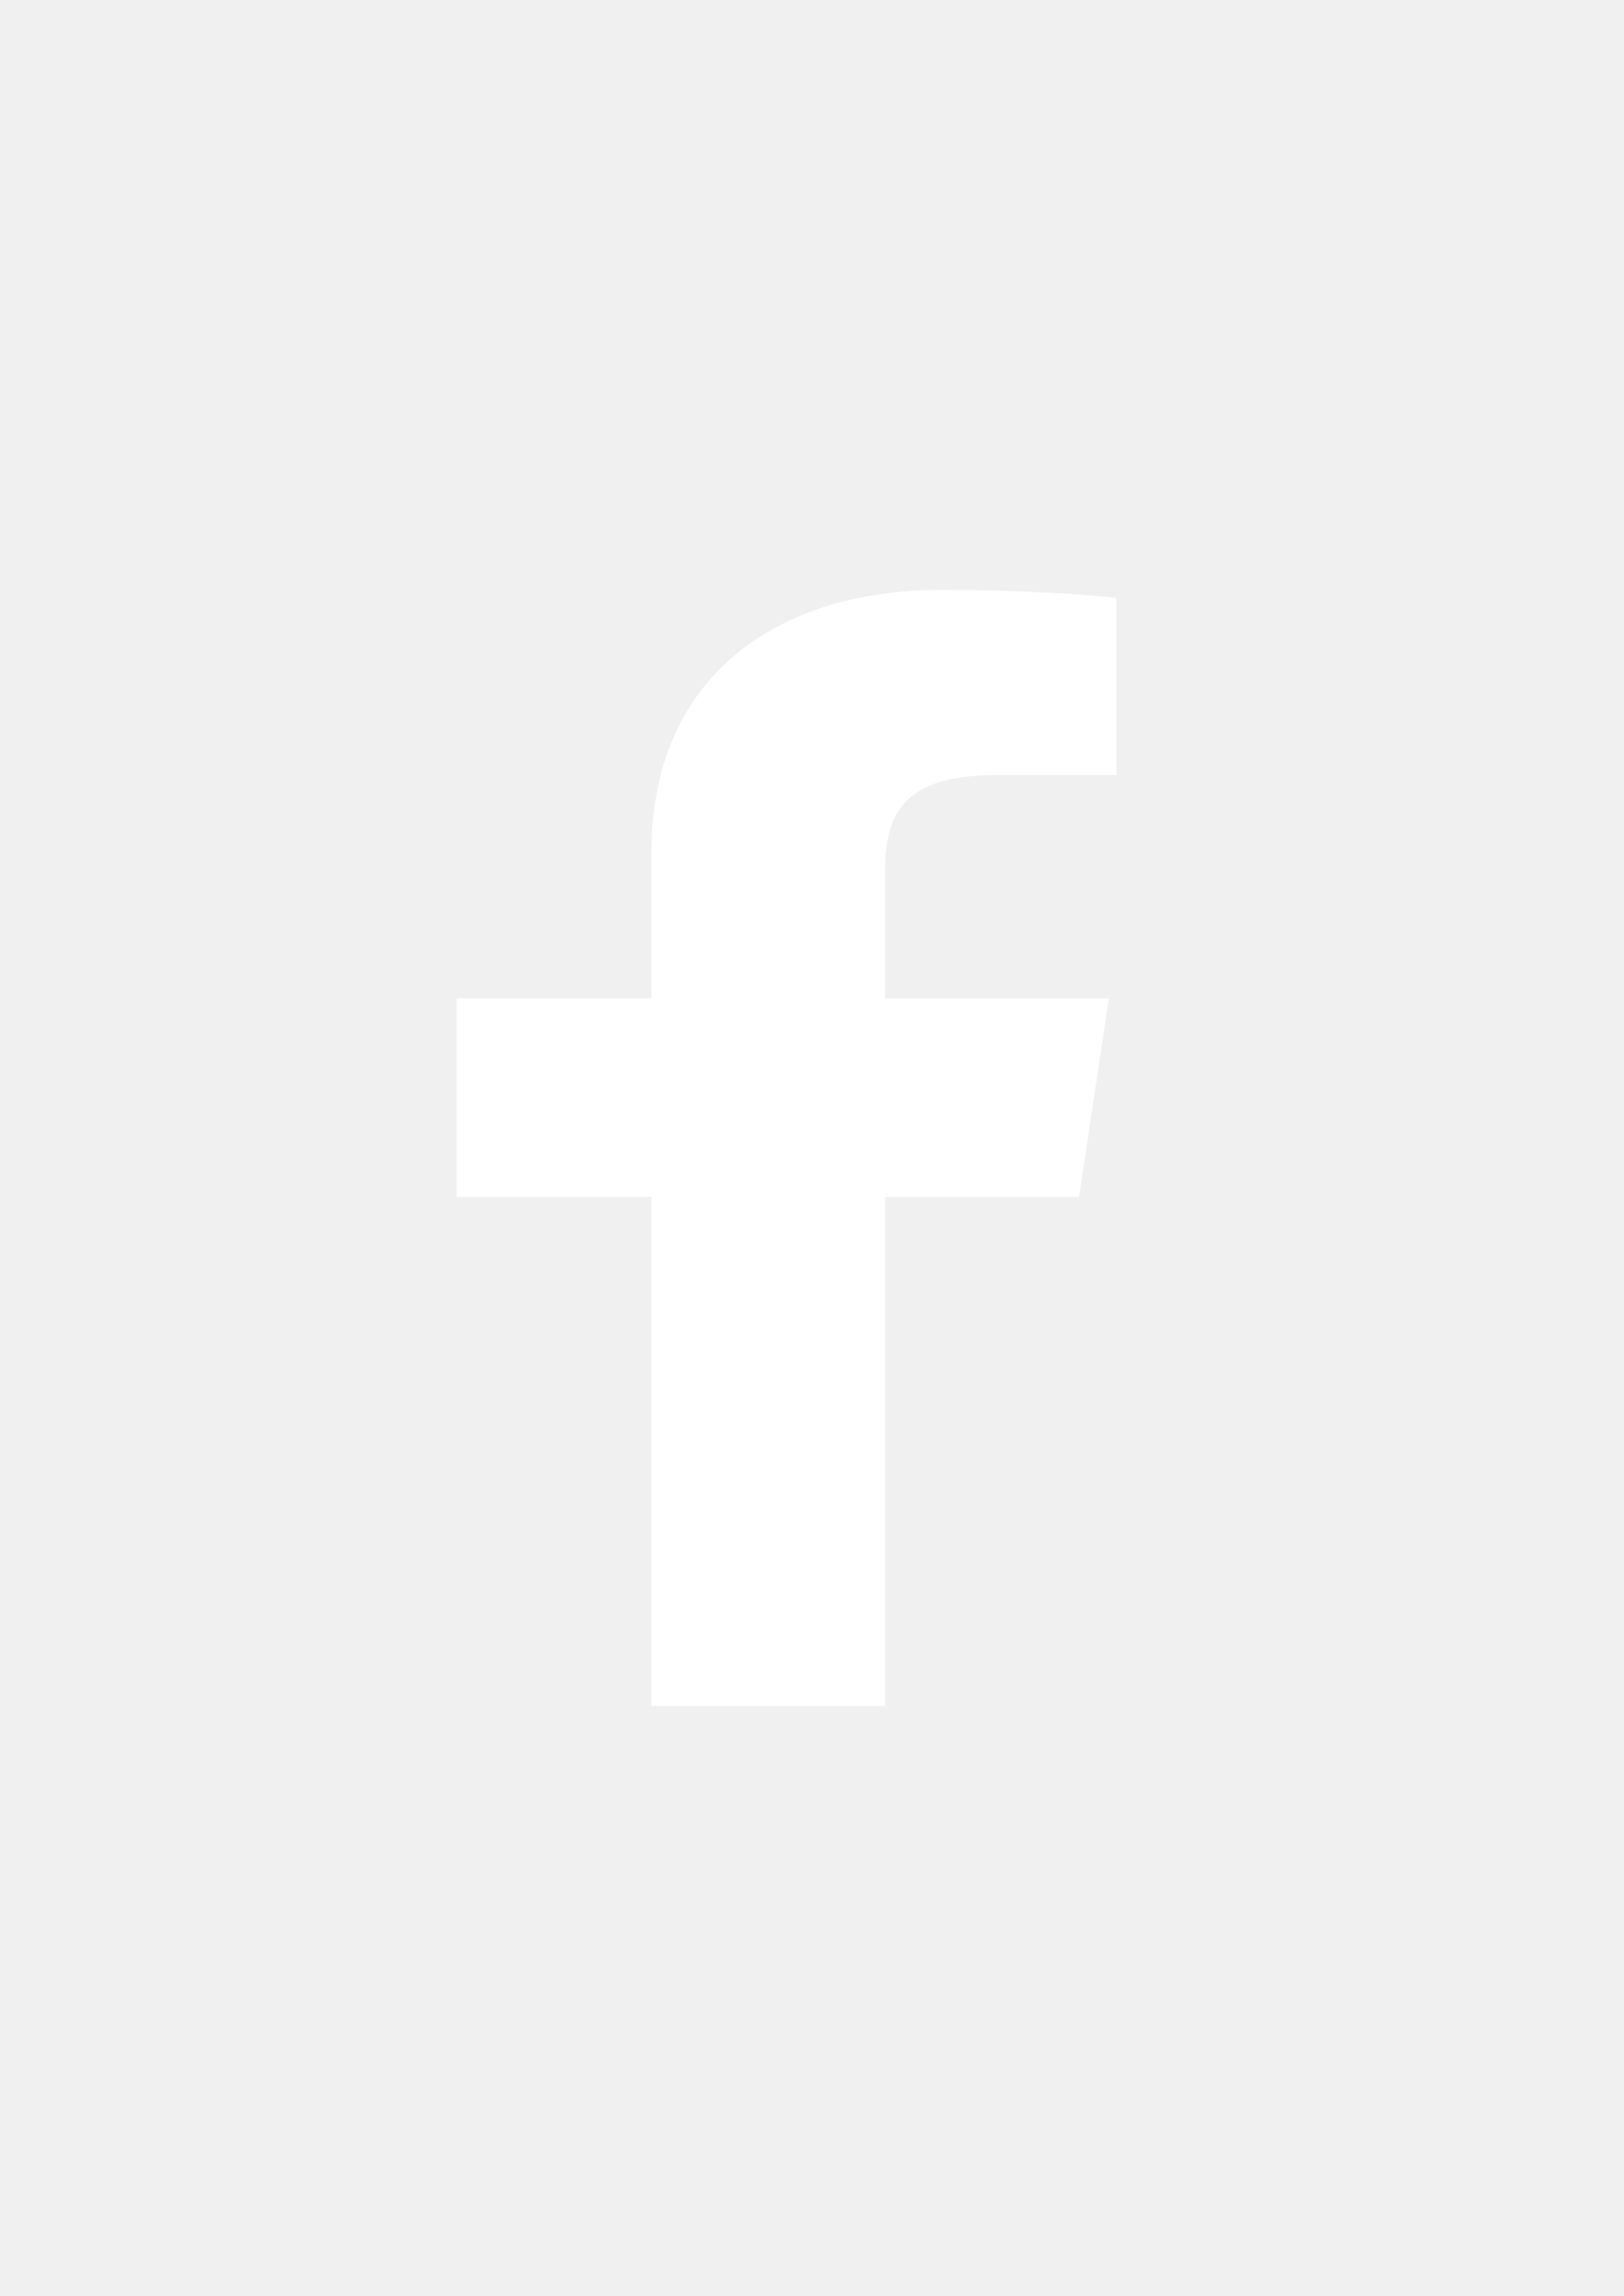
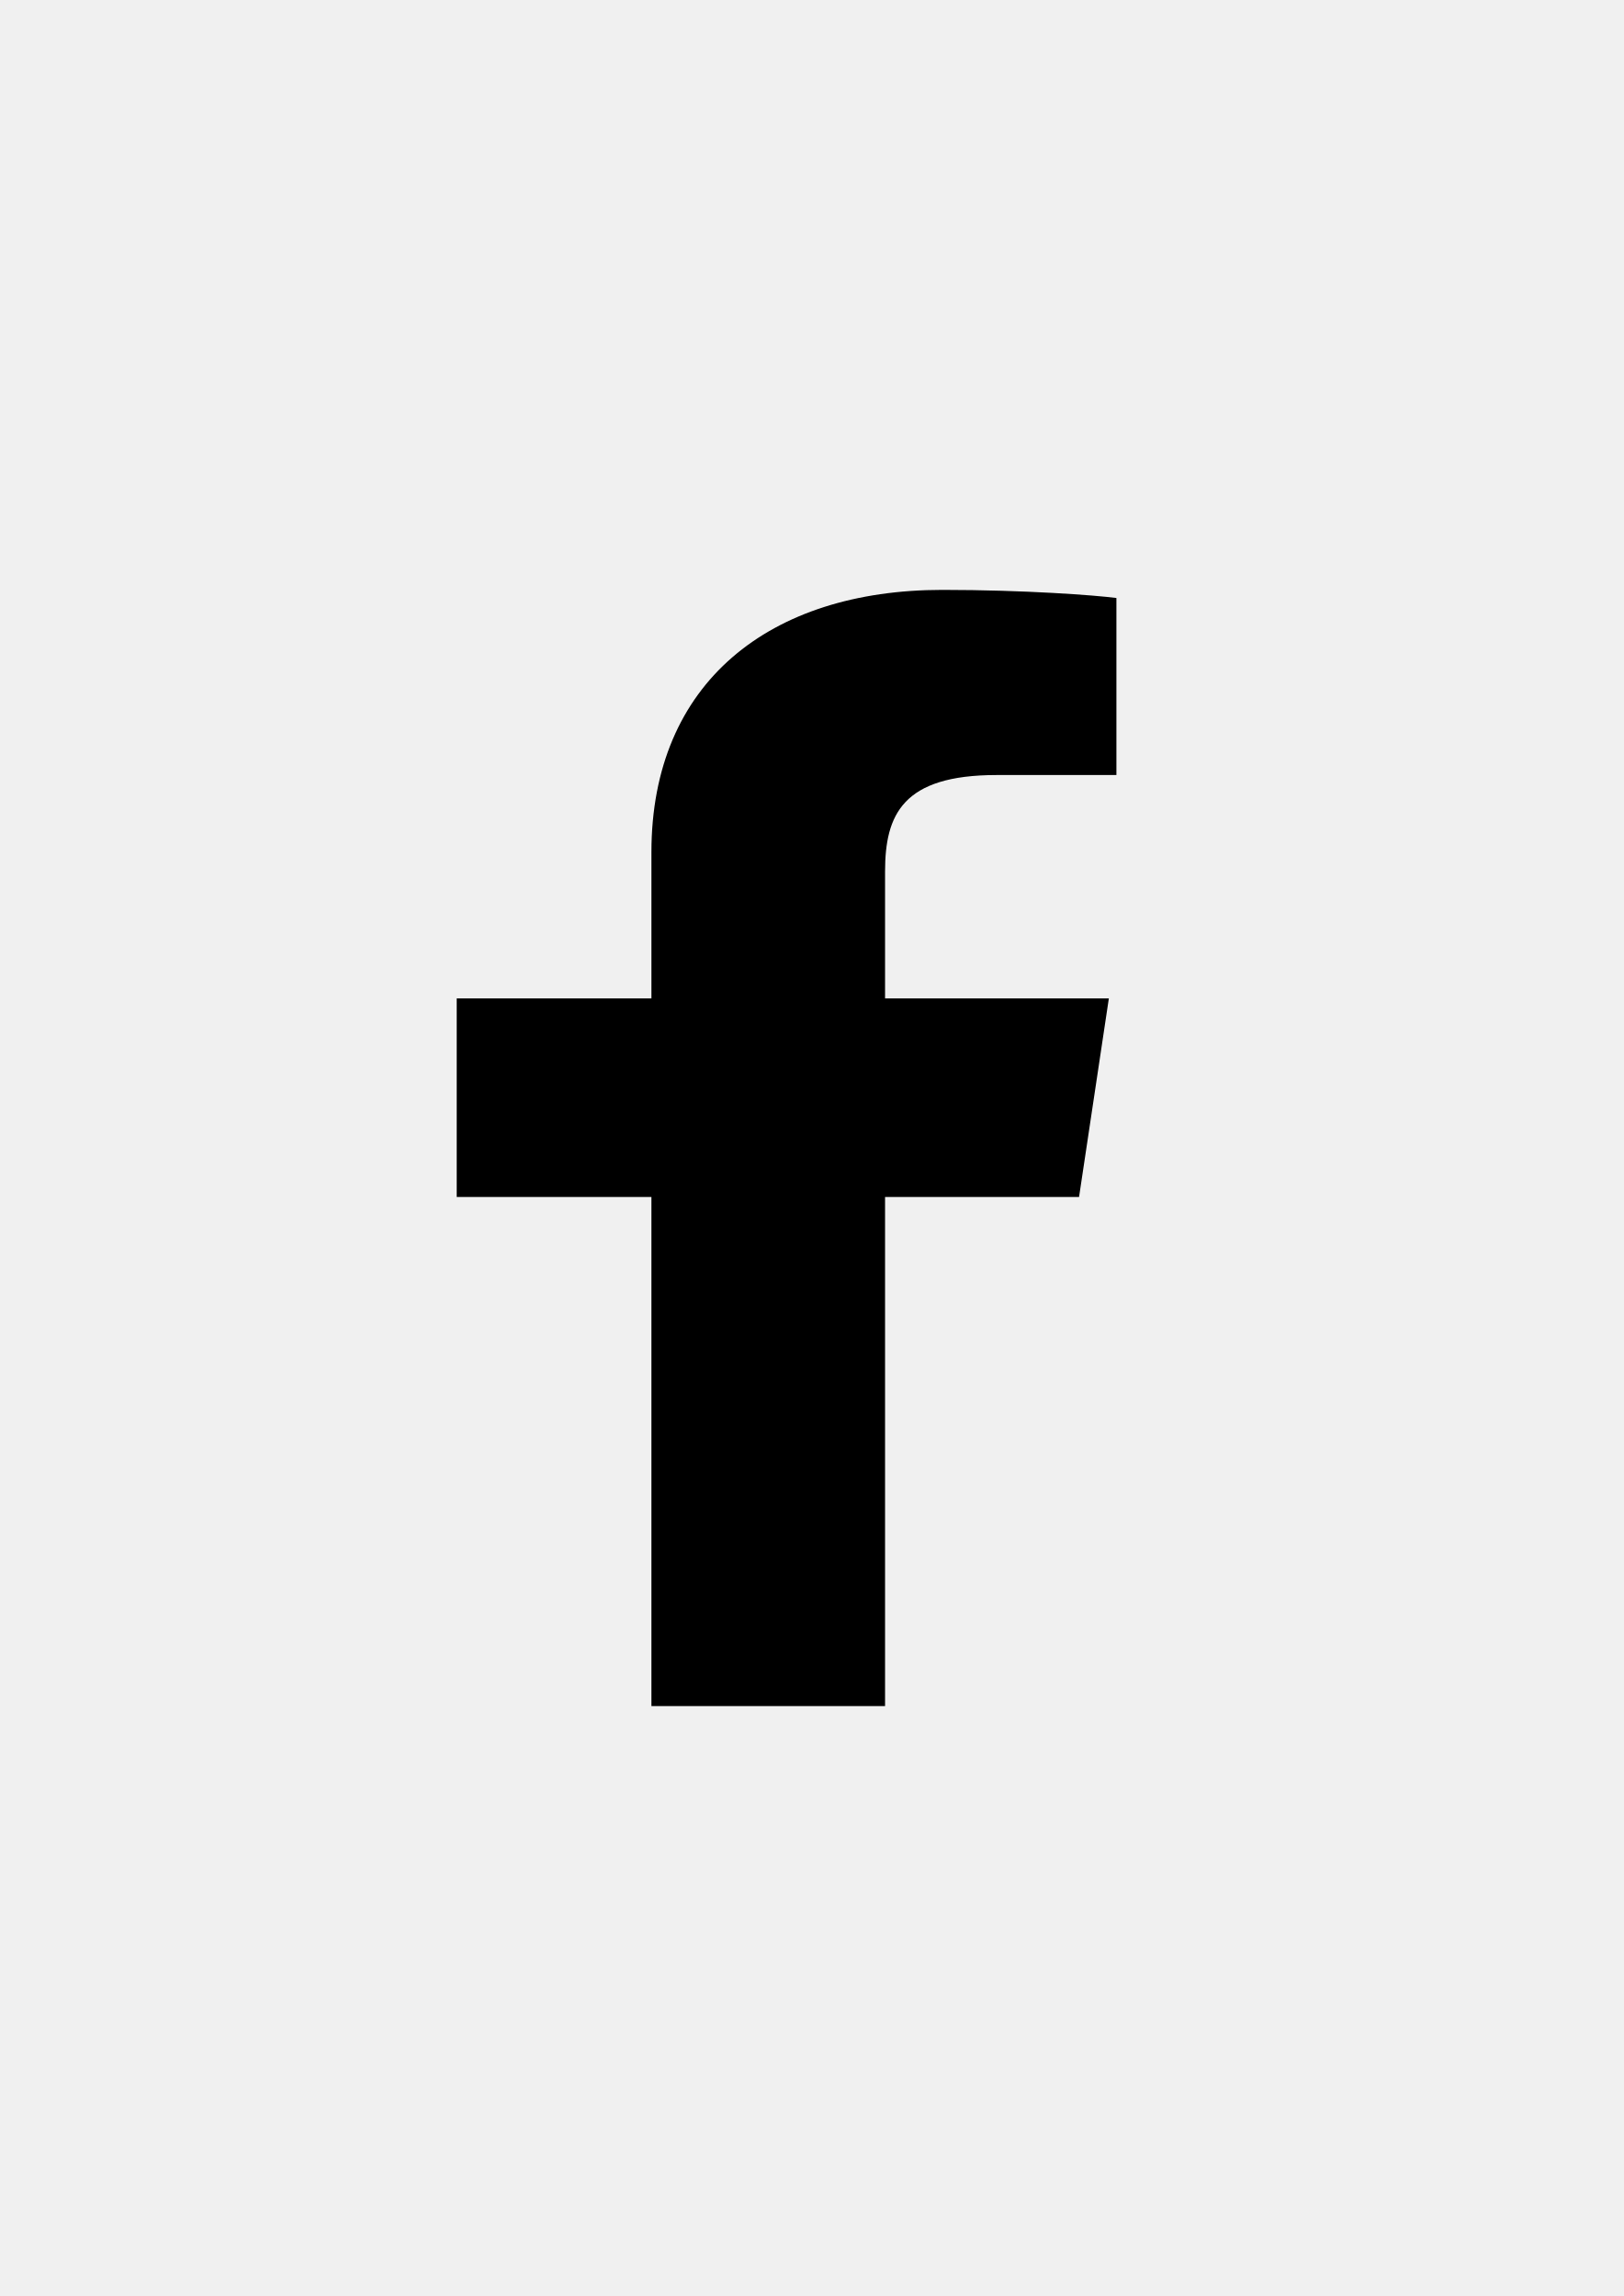
<svg xmlns="http://www.w3.org/2000/svg" width="841.889" height="1190.551" viewBox="0 0 841.889 1190.551">
-   <path fill="#FFF" d="M578.799 310.085c-10.682-1.421-47.515-4.209-90.24-4.209-89.451 0-150.83 48.014-150.83 136.018v75.823H236.781v102.947h100.947v264.011h121.127V620.664h100.58l15.443-102.947H458.856v-65.773c0-29.545 9.13-50.065 57.827-50.065h62.116v-91.794z" />
+   <path fill="#000" d="M578.799 310.085c-10.682-1.421-47.515-4.209-90.24-4.209-89.451 0-150.83 48.014-150.83 136.018v75.823H236.781v102.947h100.947v264.011h121.127V620.664h100.58l15.443-102.947H458.856v-65.773c0-29.545 9.13-50.065 57.827-50.065h62.116v-91.794z" />
</svg>
